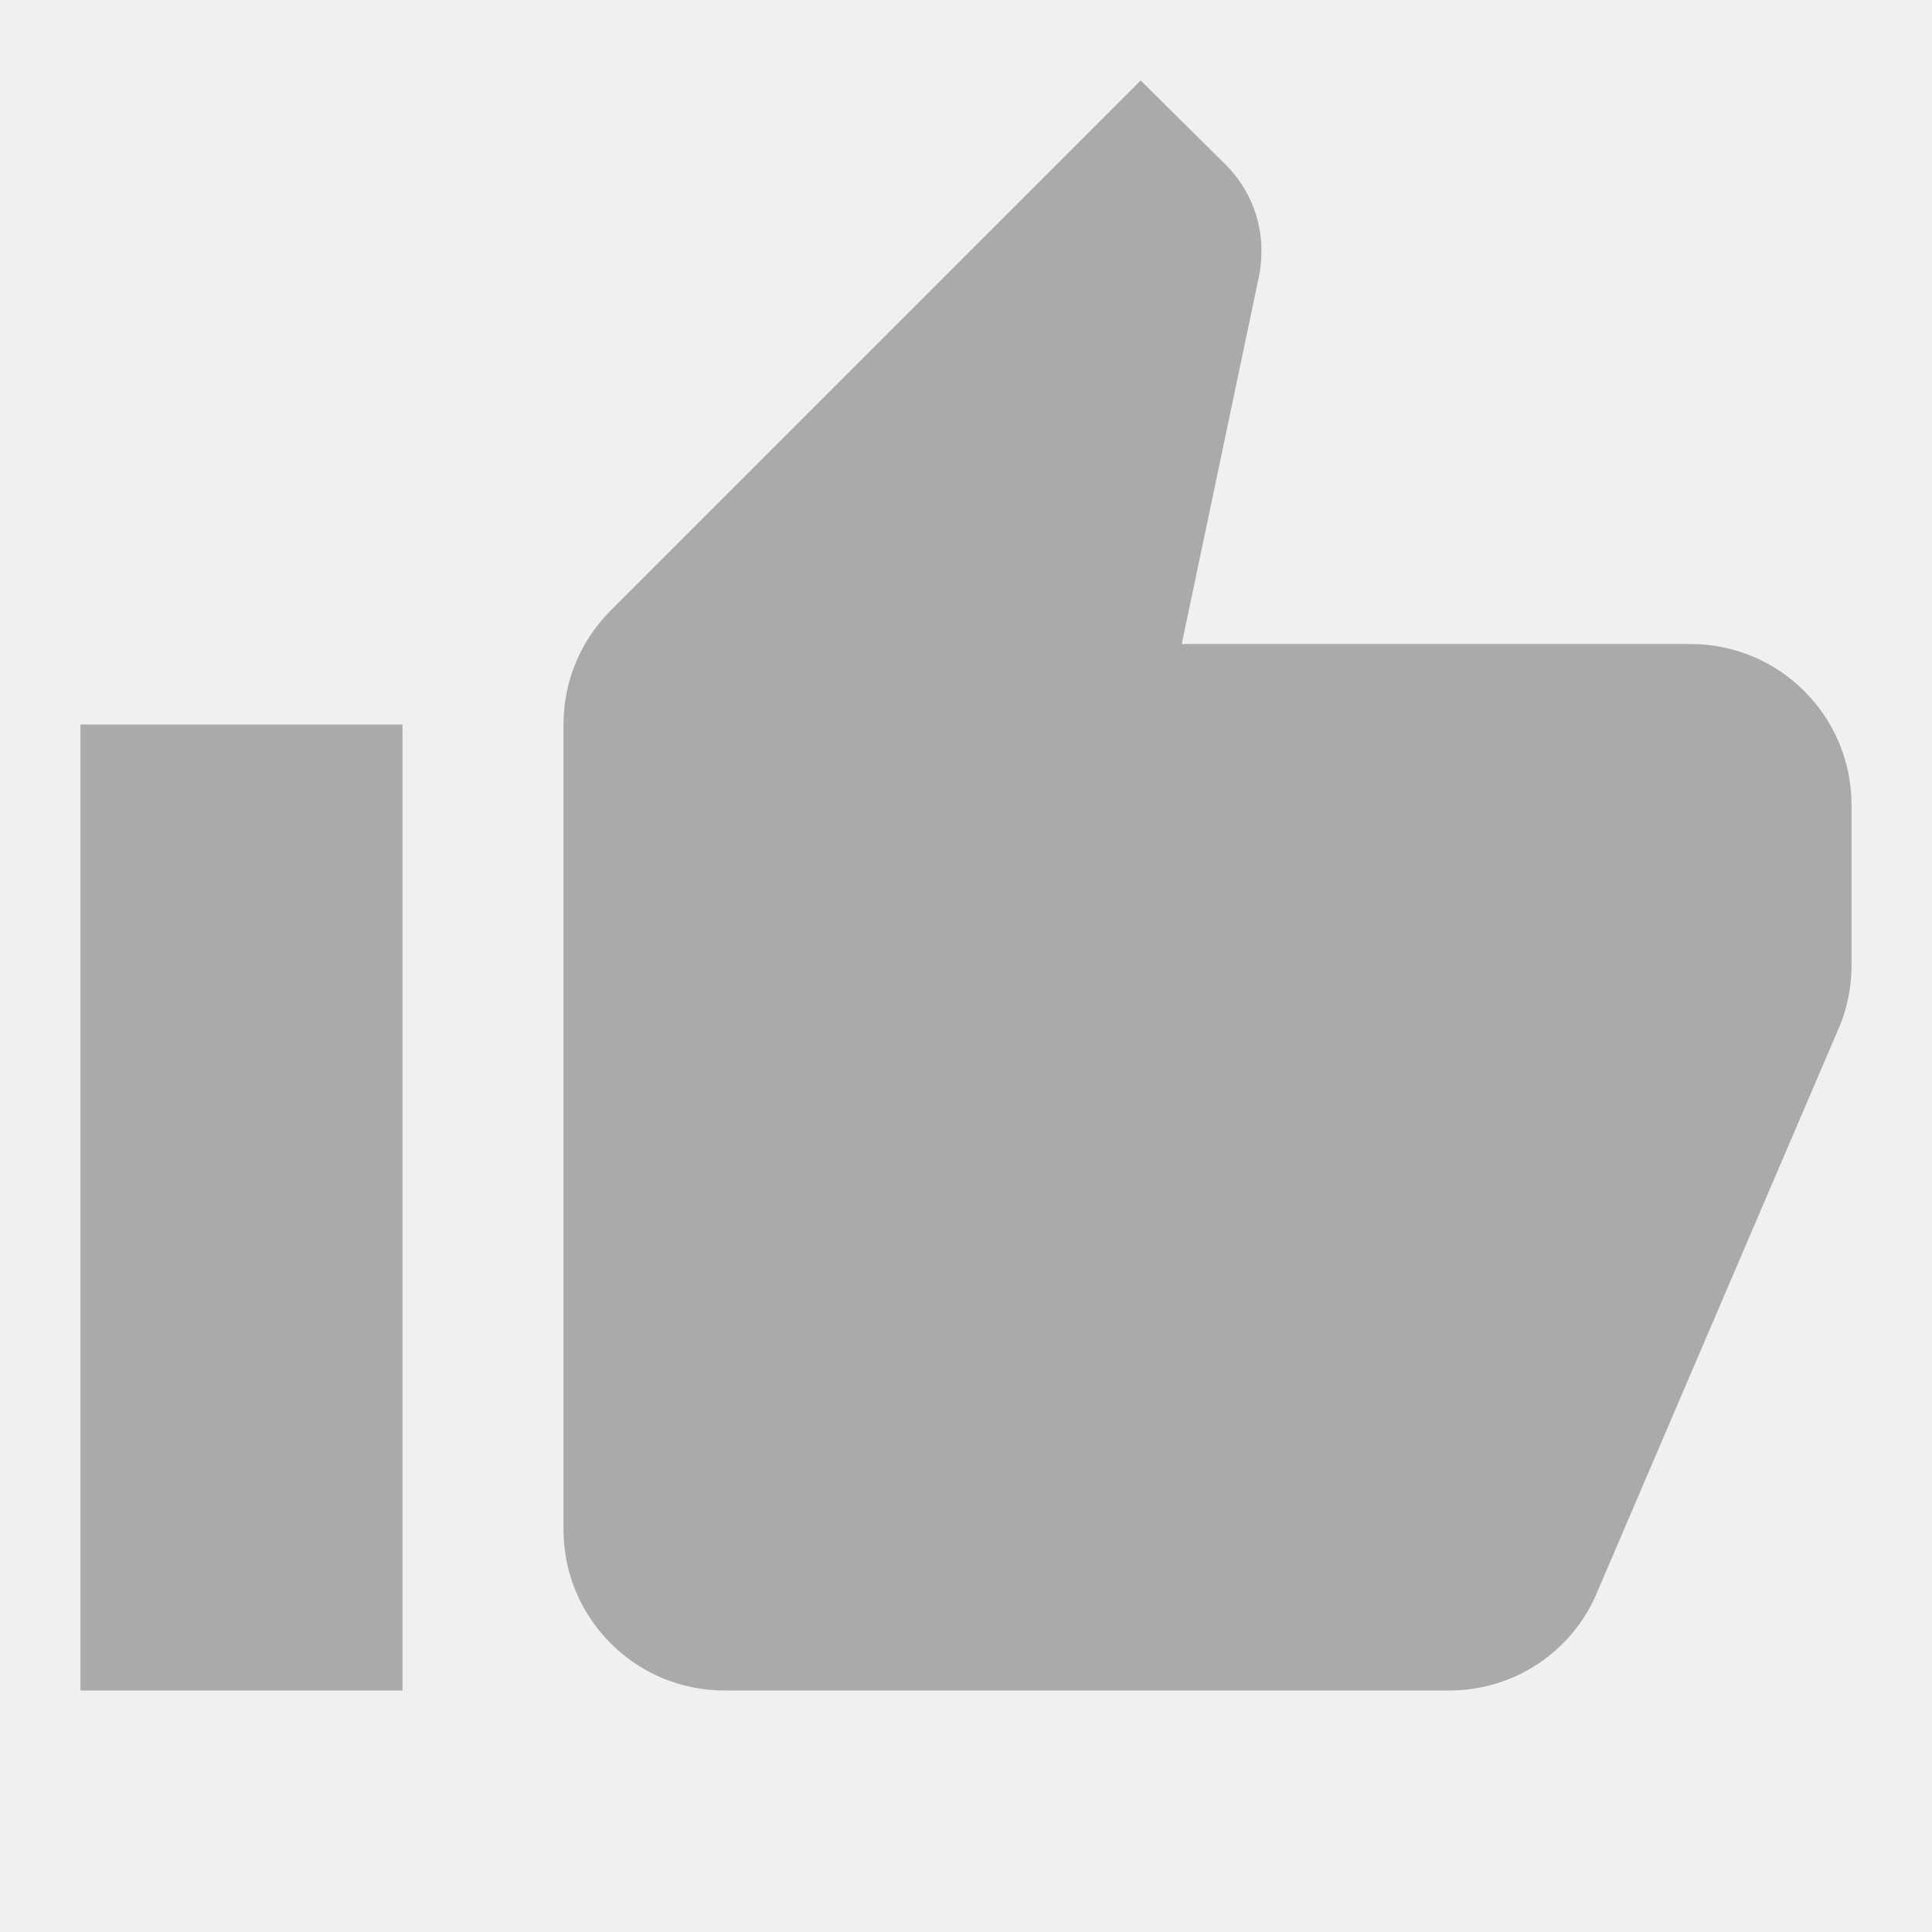
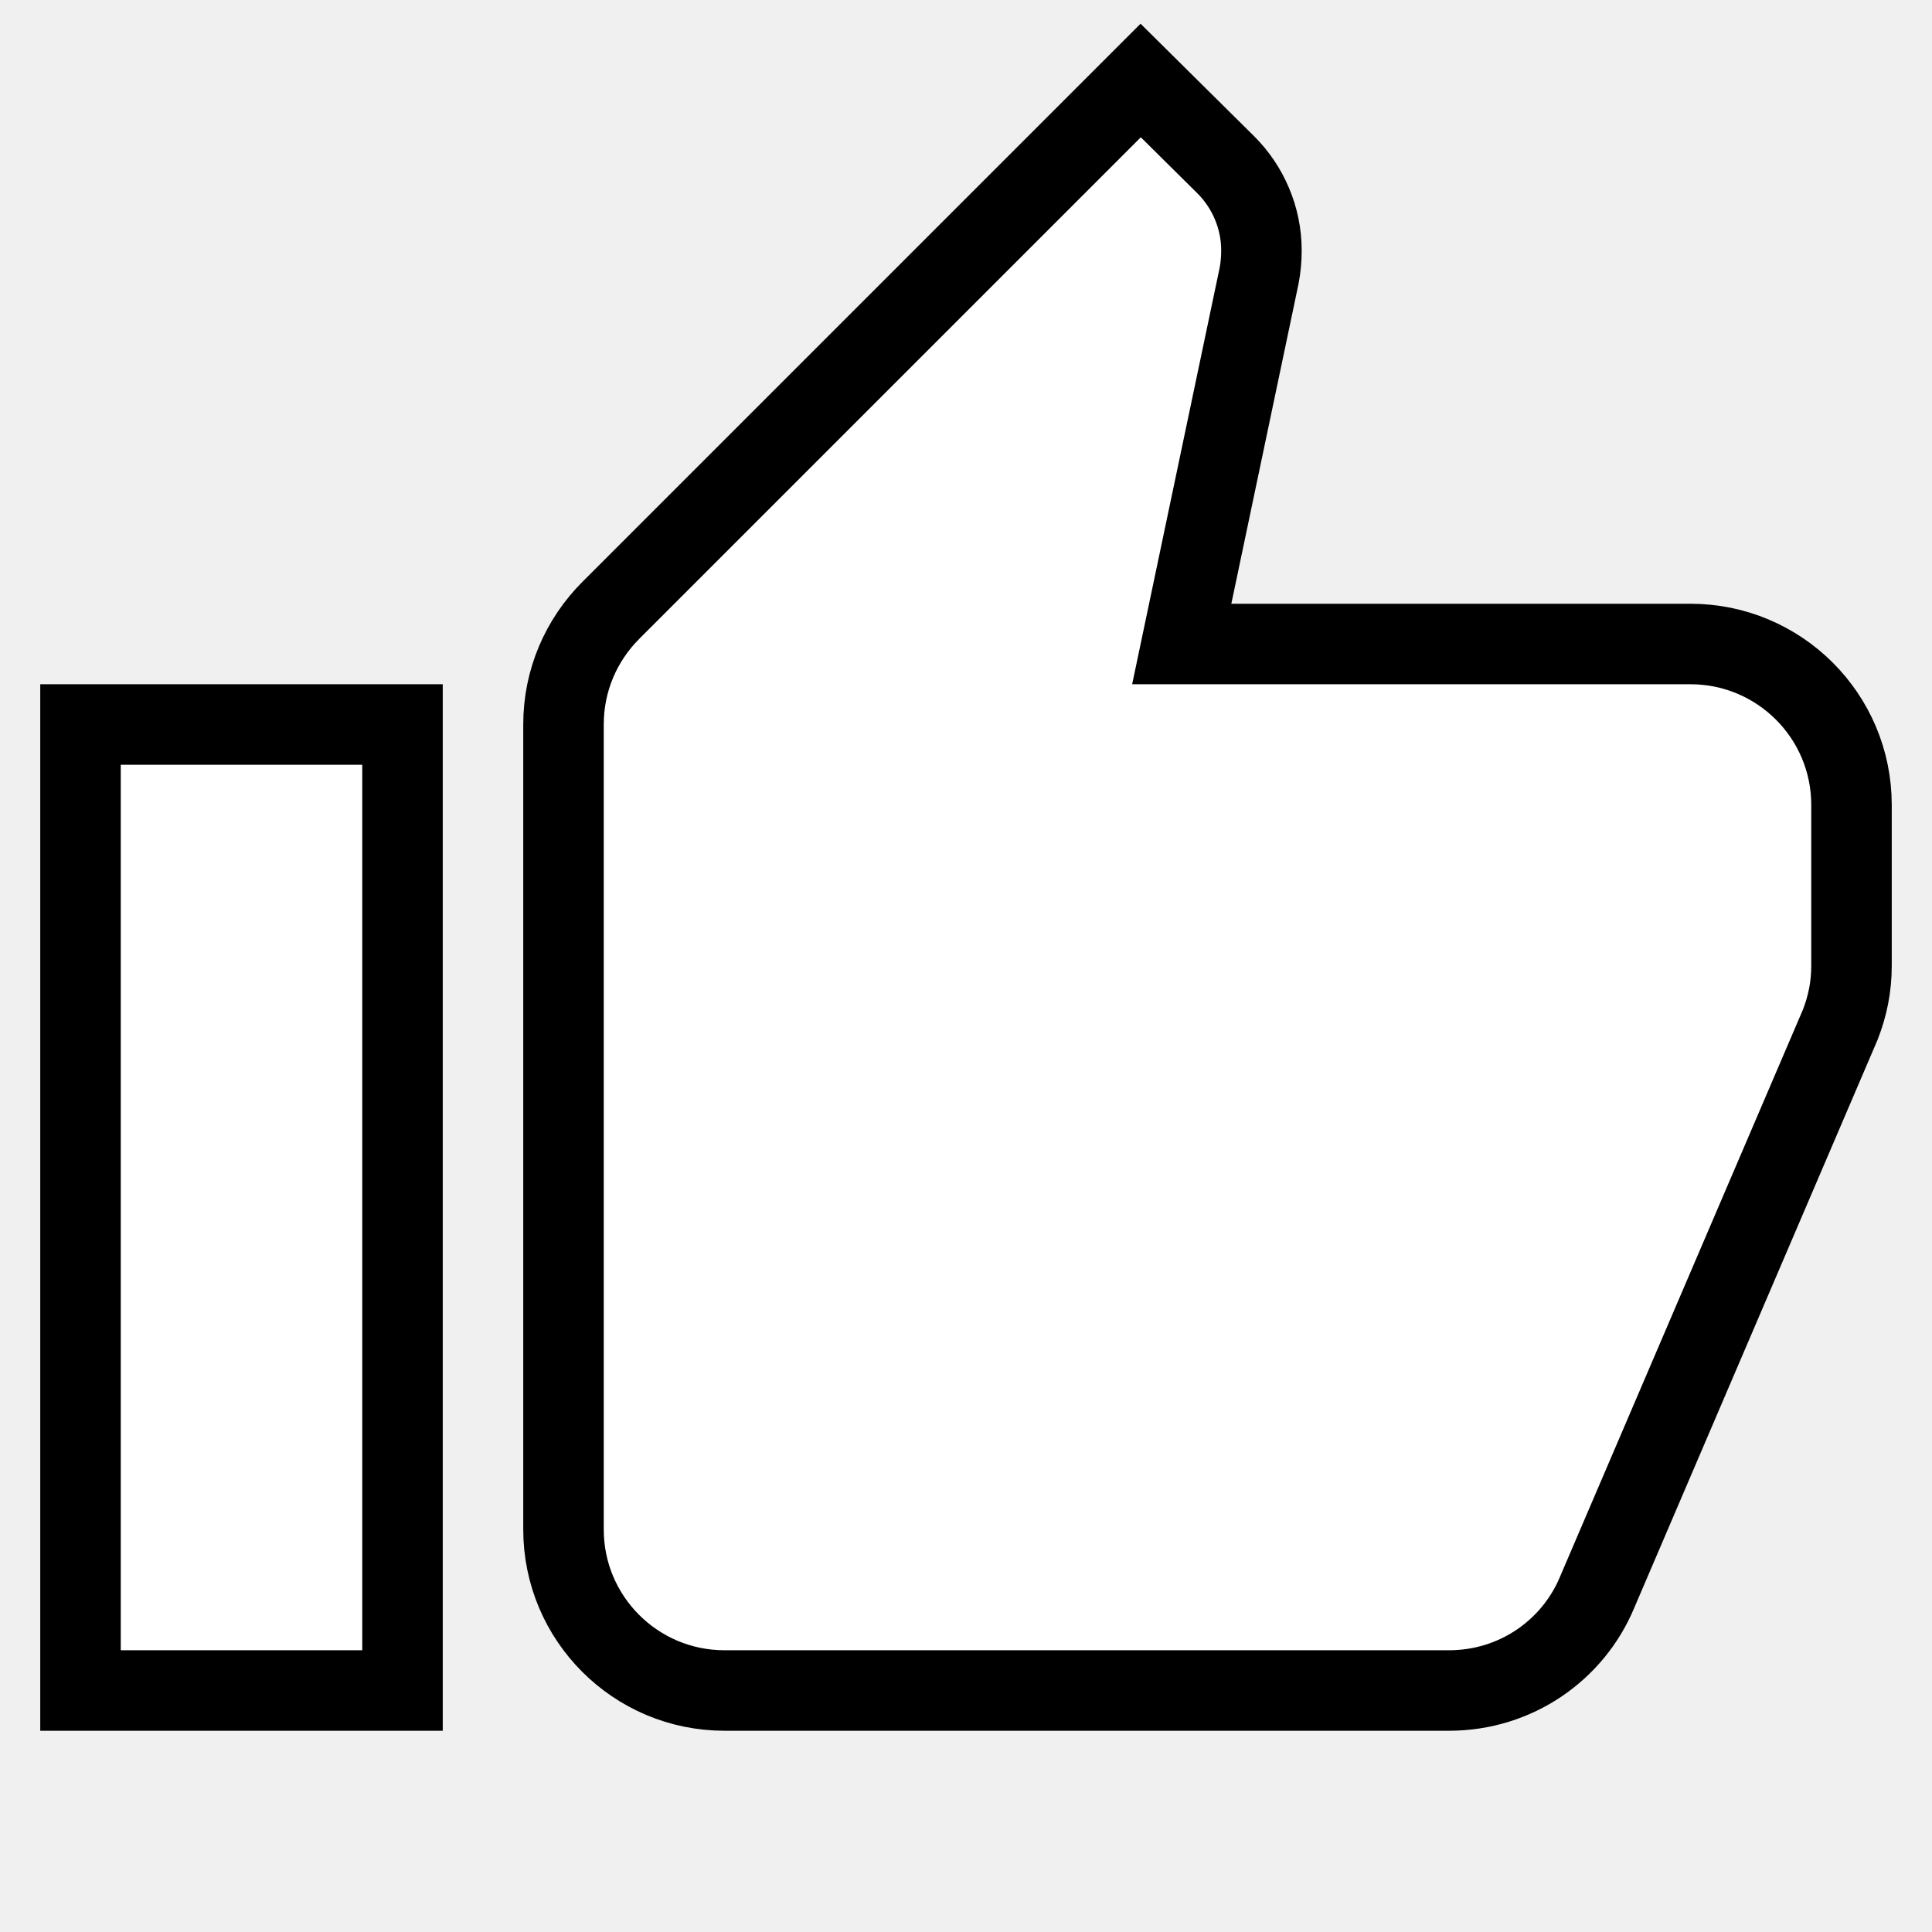
<svg xmlns="http://www.w3.org/2000/svg" version="1.1" width="24" height="24" viewBox="0 0 24 24">
-   <path fill="#aaa" d="M23,10C23,8.89 22.1,8 21,8H14.68L15.64,3.43C15.66,3.33 15.67,3.22 15.67,3.11C15.67,2.7 15.5,2.32 15.23,2.05L14.17,1L7.59,7.58C7.22,7.95 7,8.45 7,9V19A2,2 0 0,0 9,21H18C18.83,21 19.54,20.5 19.84,19.78L22.86,12.73C22.95,12.5 23,12.26 23,12V10M1,21H5V9H1V21Z" />
+   <path fill="#fff" stroke="#000" stroke-width="1px" d="M23,10C23,8.89 22.1,8 21,8H14.68L15.64,3.43C15.66,3.33 15.67,3.22 15.67,3.11C15.67,2.7 15.5,2.32 15.23,2.05L14.17,1L7.59,7.58C7.22,7.95 7,8.45 7,9V19A2,2 0 0,0 9,21H18C18.83,21 19.54,20.5 19.84,19.78L22.86,12.73C22.95,12.5 23,12.26 23,12V10M1,21H5V9H1V21Z" />
</svg>
